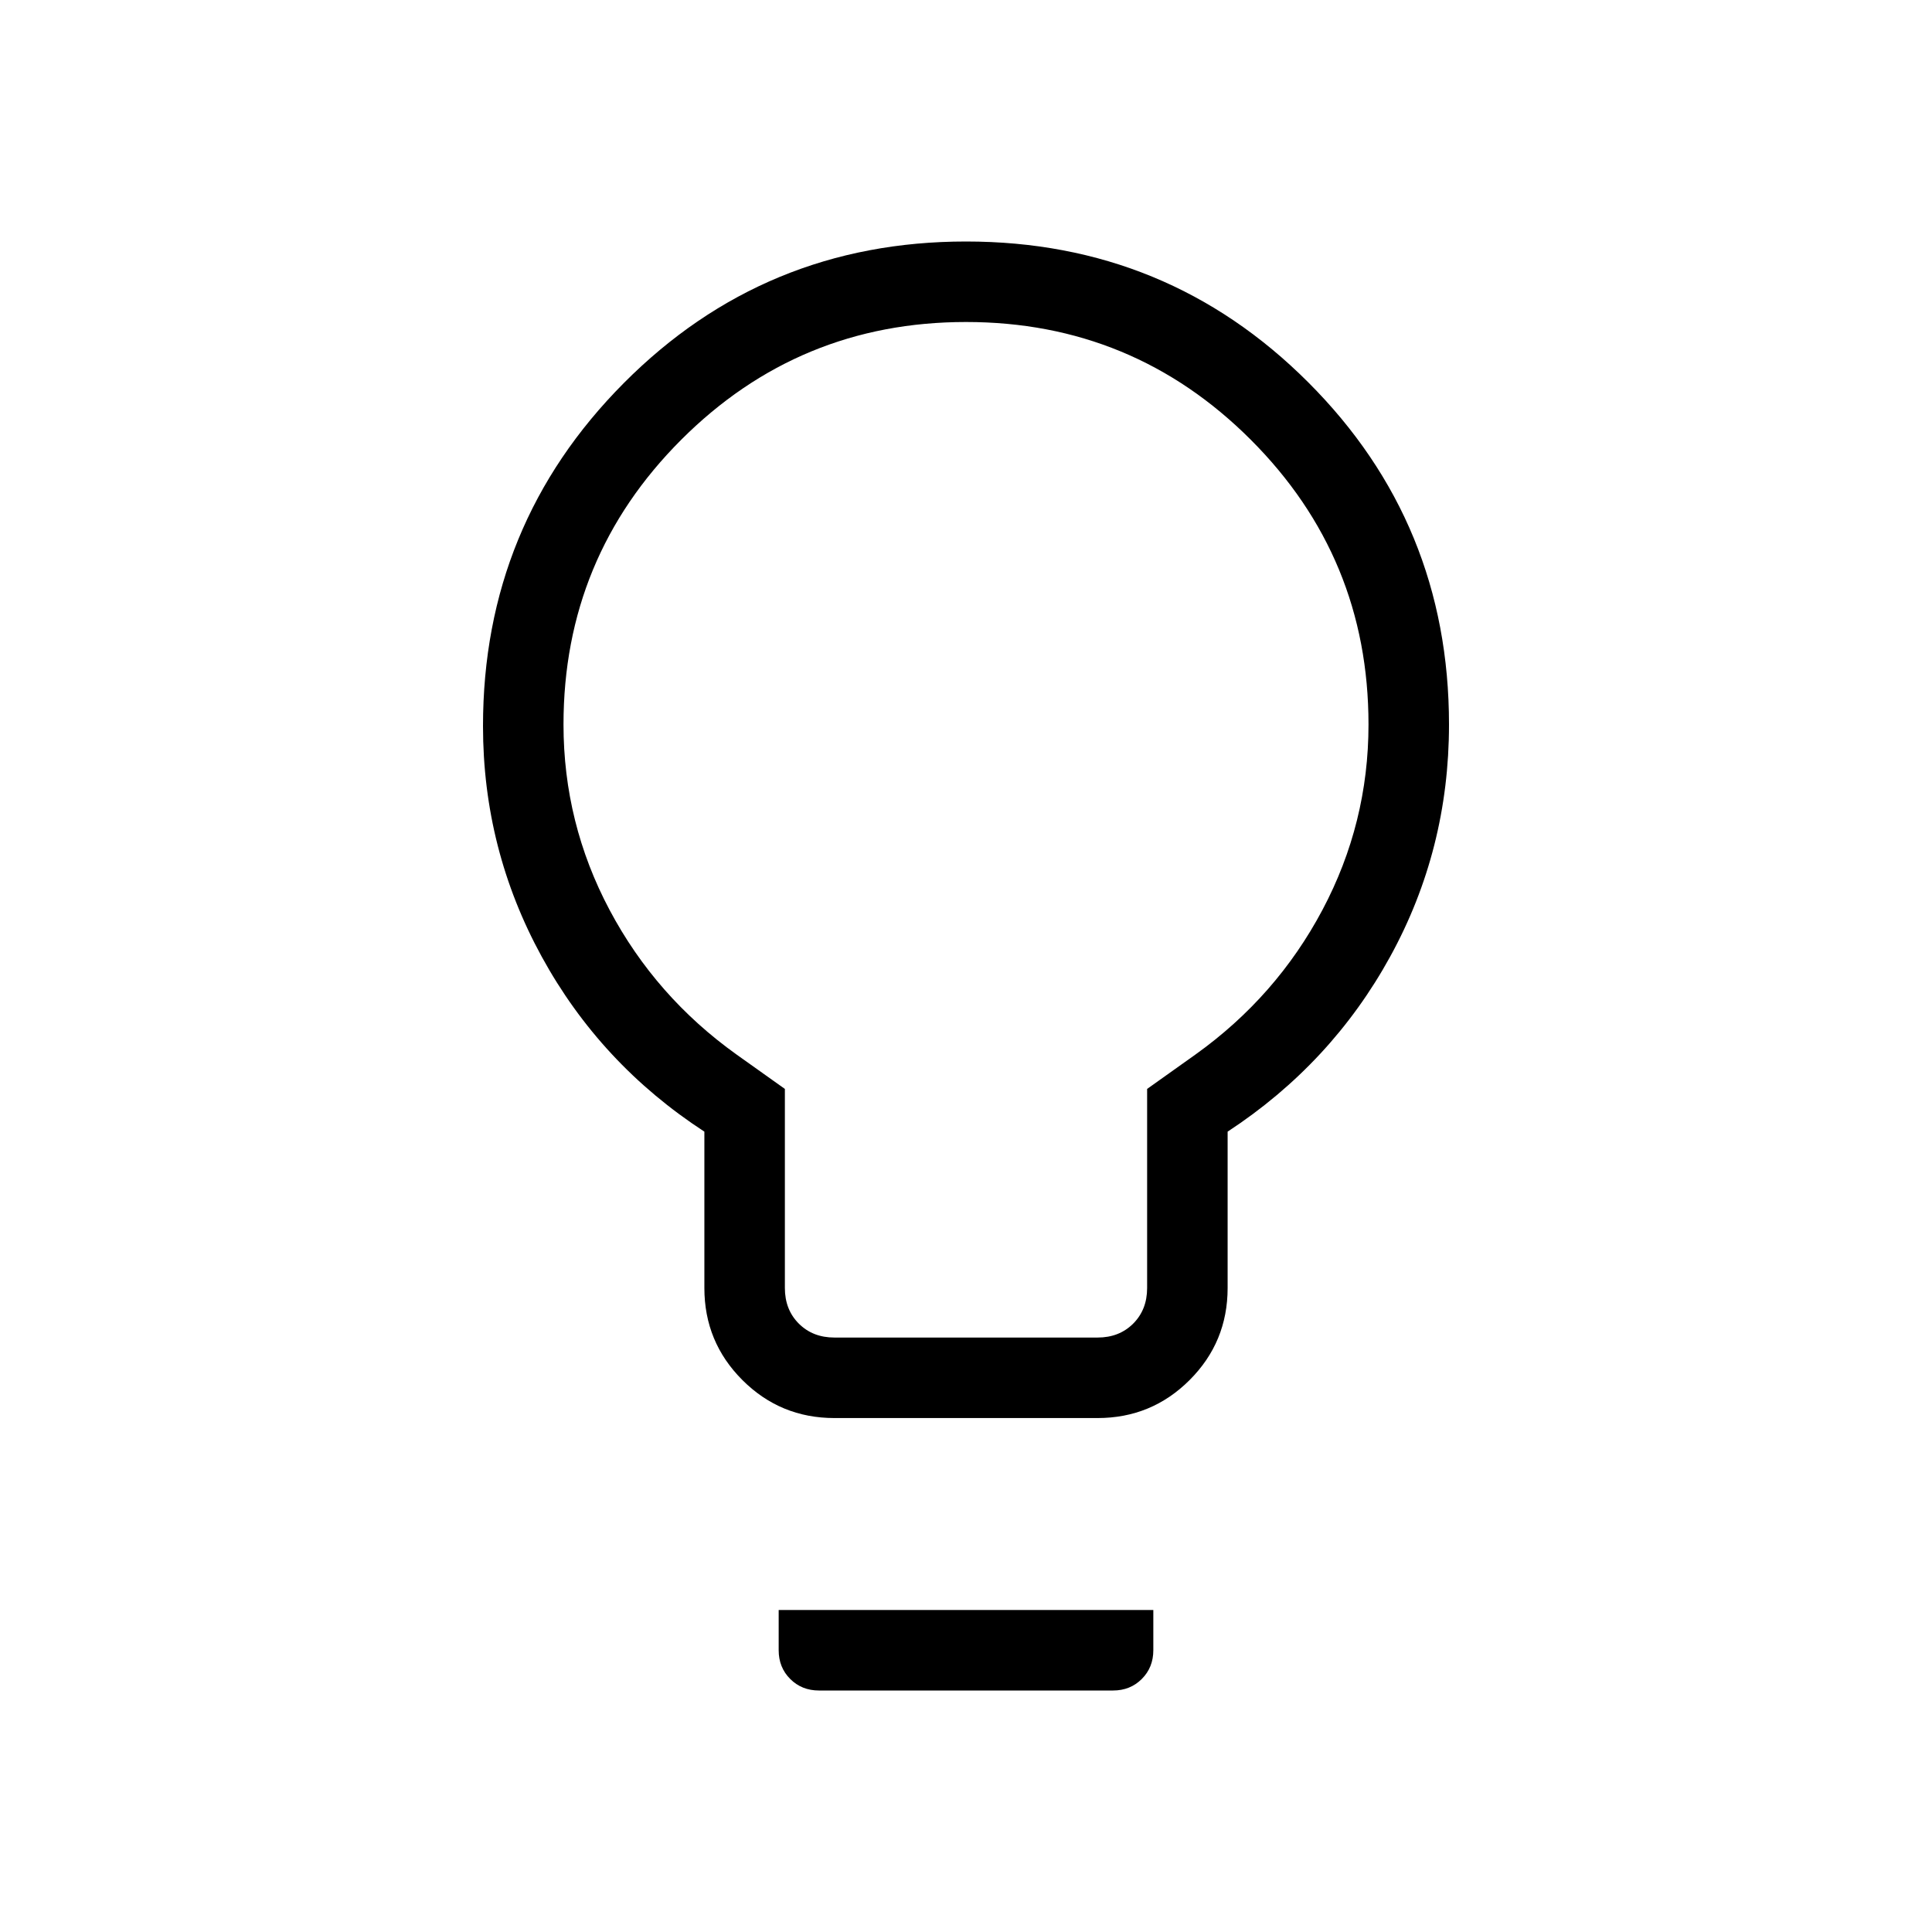
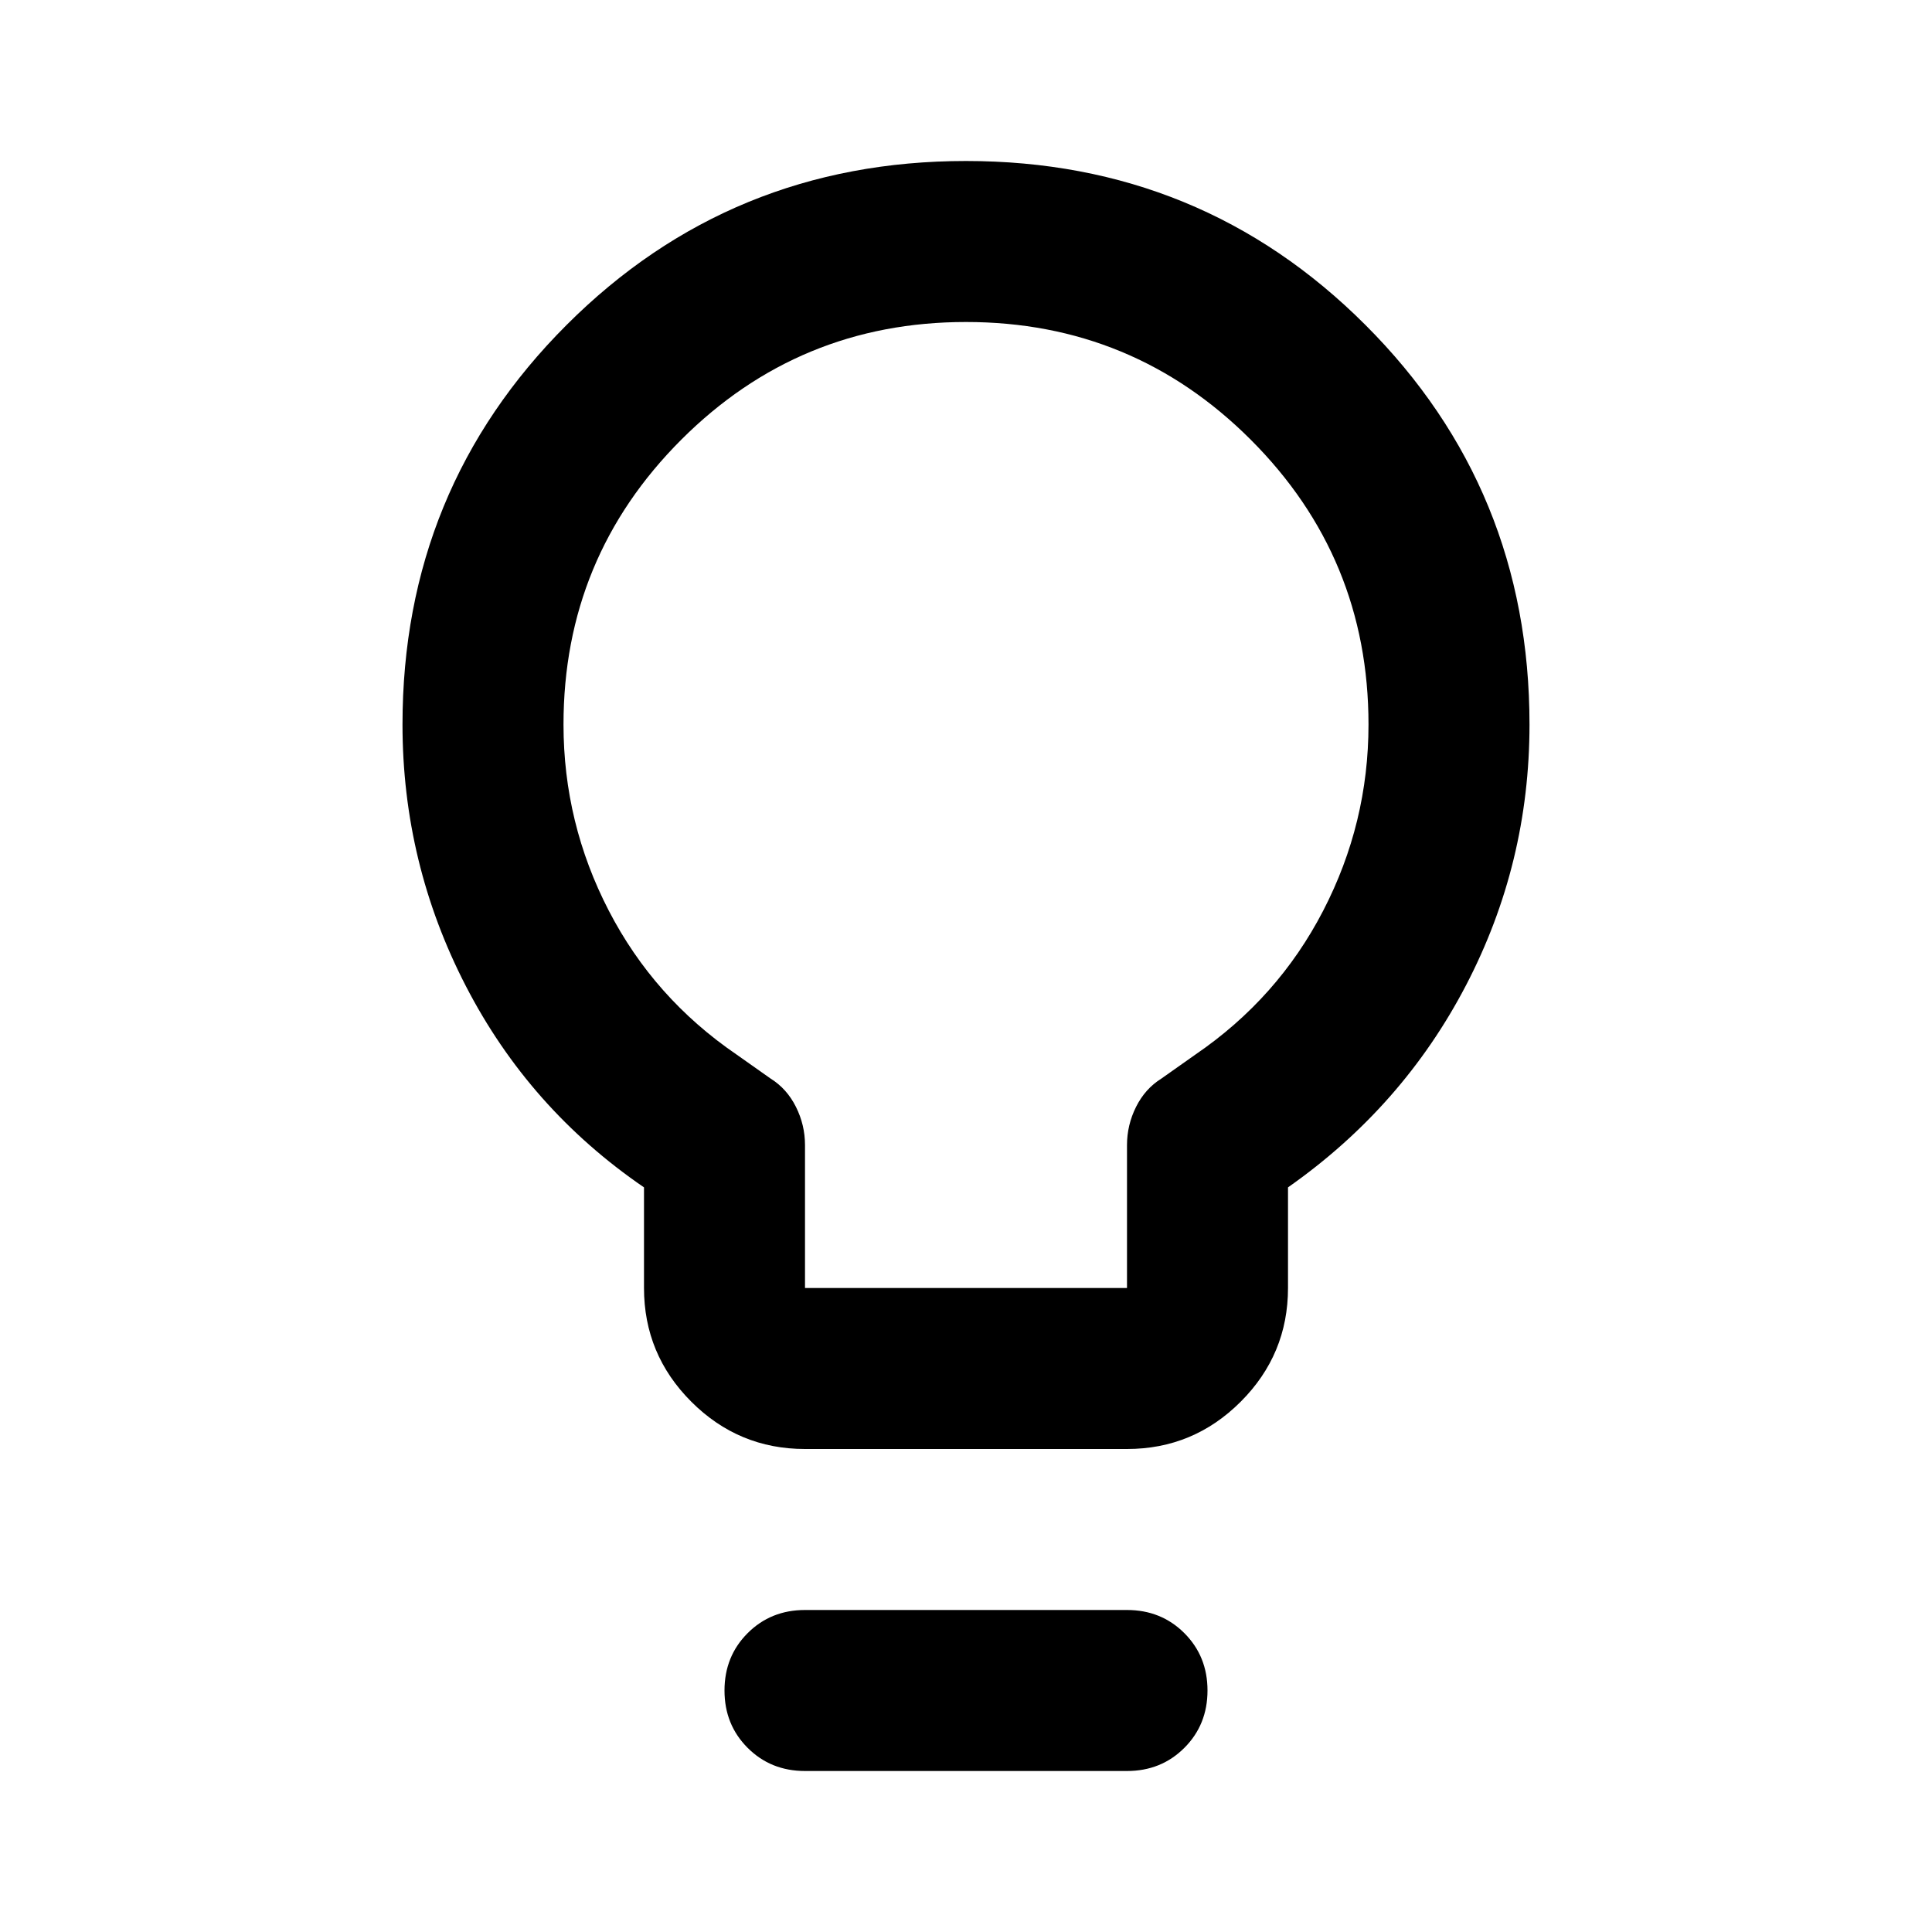
<svg xmlns="http://www.w3.org/2000/svg" height="24px" viewBox="0 -960 960 960" width="24px" fill="#000">
-   <path d="M414.62-255.38q-26.85 0-45.74-18.89Q350-293.15 350-320v-77.69q-51.62-33.62-80.81-86.93Q240-537.92 240-599.23q0-100.08 69.96-170.42Q379.92-840 480-840t170.04 69.96Q720-700.08 720-600q0 62.08-29.19 115.27T610-397.69V-320q0 26.85-18.88 45.73-18.89 18.89-45.74 18.89H414.62Zm0-40h130.76q10.77 0 17.7-6.93Q570-309.23 570-320v-98.92L594-436q40.23-28.77 63.12-71.88Q680-551 680-600q0-83-58.5-141.5T480-800q-83 0-141.5 58.5T280-600q0 49 22.88 92.12Q325.77-464.77 366-436l24 17.08V-320q0 10.77 6.92 17.69 6.93 6.93 17.7 6.93ZM406.92-120q-8.54 0-14.27-5.73T386.92-140v-20h186.16v20q0 8.54-5.73 14.27T553.08-120H406.92ZM480-600Z" />
+   <path d="M400-240q-33 0-56.5-23.5T320-320v-50q-57-39-88.5-100T200-600q0-117 81.5-198.5T480-880q117 0 198.5 81.5T760-600q0 69-31.5 129.5T640-370v50q0 33-23.5 56.5T560-240H400Zm0-80h160v-71q0-10 4.5-19t12.5-14l17-12q41-28 63.5-71.5T680-600q0-83-58.5-141.5T480-800q-83 0-141.5 58.5T280-600q0 49 22.5 92.5T366-436l17 12q8 5 12.5 14t4.5 19v71Zm0 240q-17 0-28.5-11.5T360-120q0-17 11.5-28.5T400-160h160q17 0 28.5 11.5T600-120q0 17-11.5 28.5T560-80H400Zm80-520Z" />
</svg>
